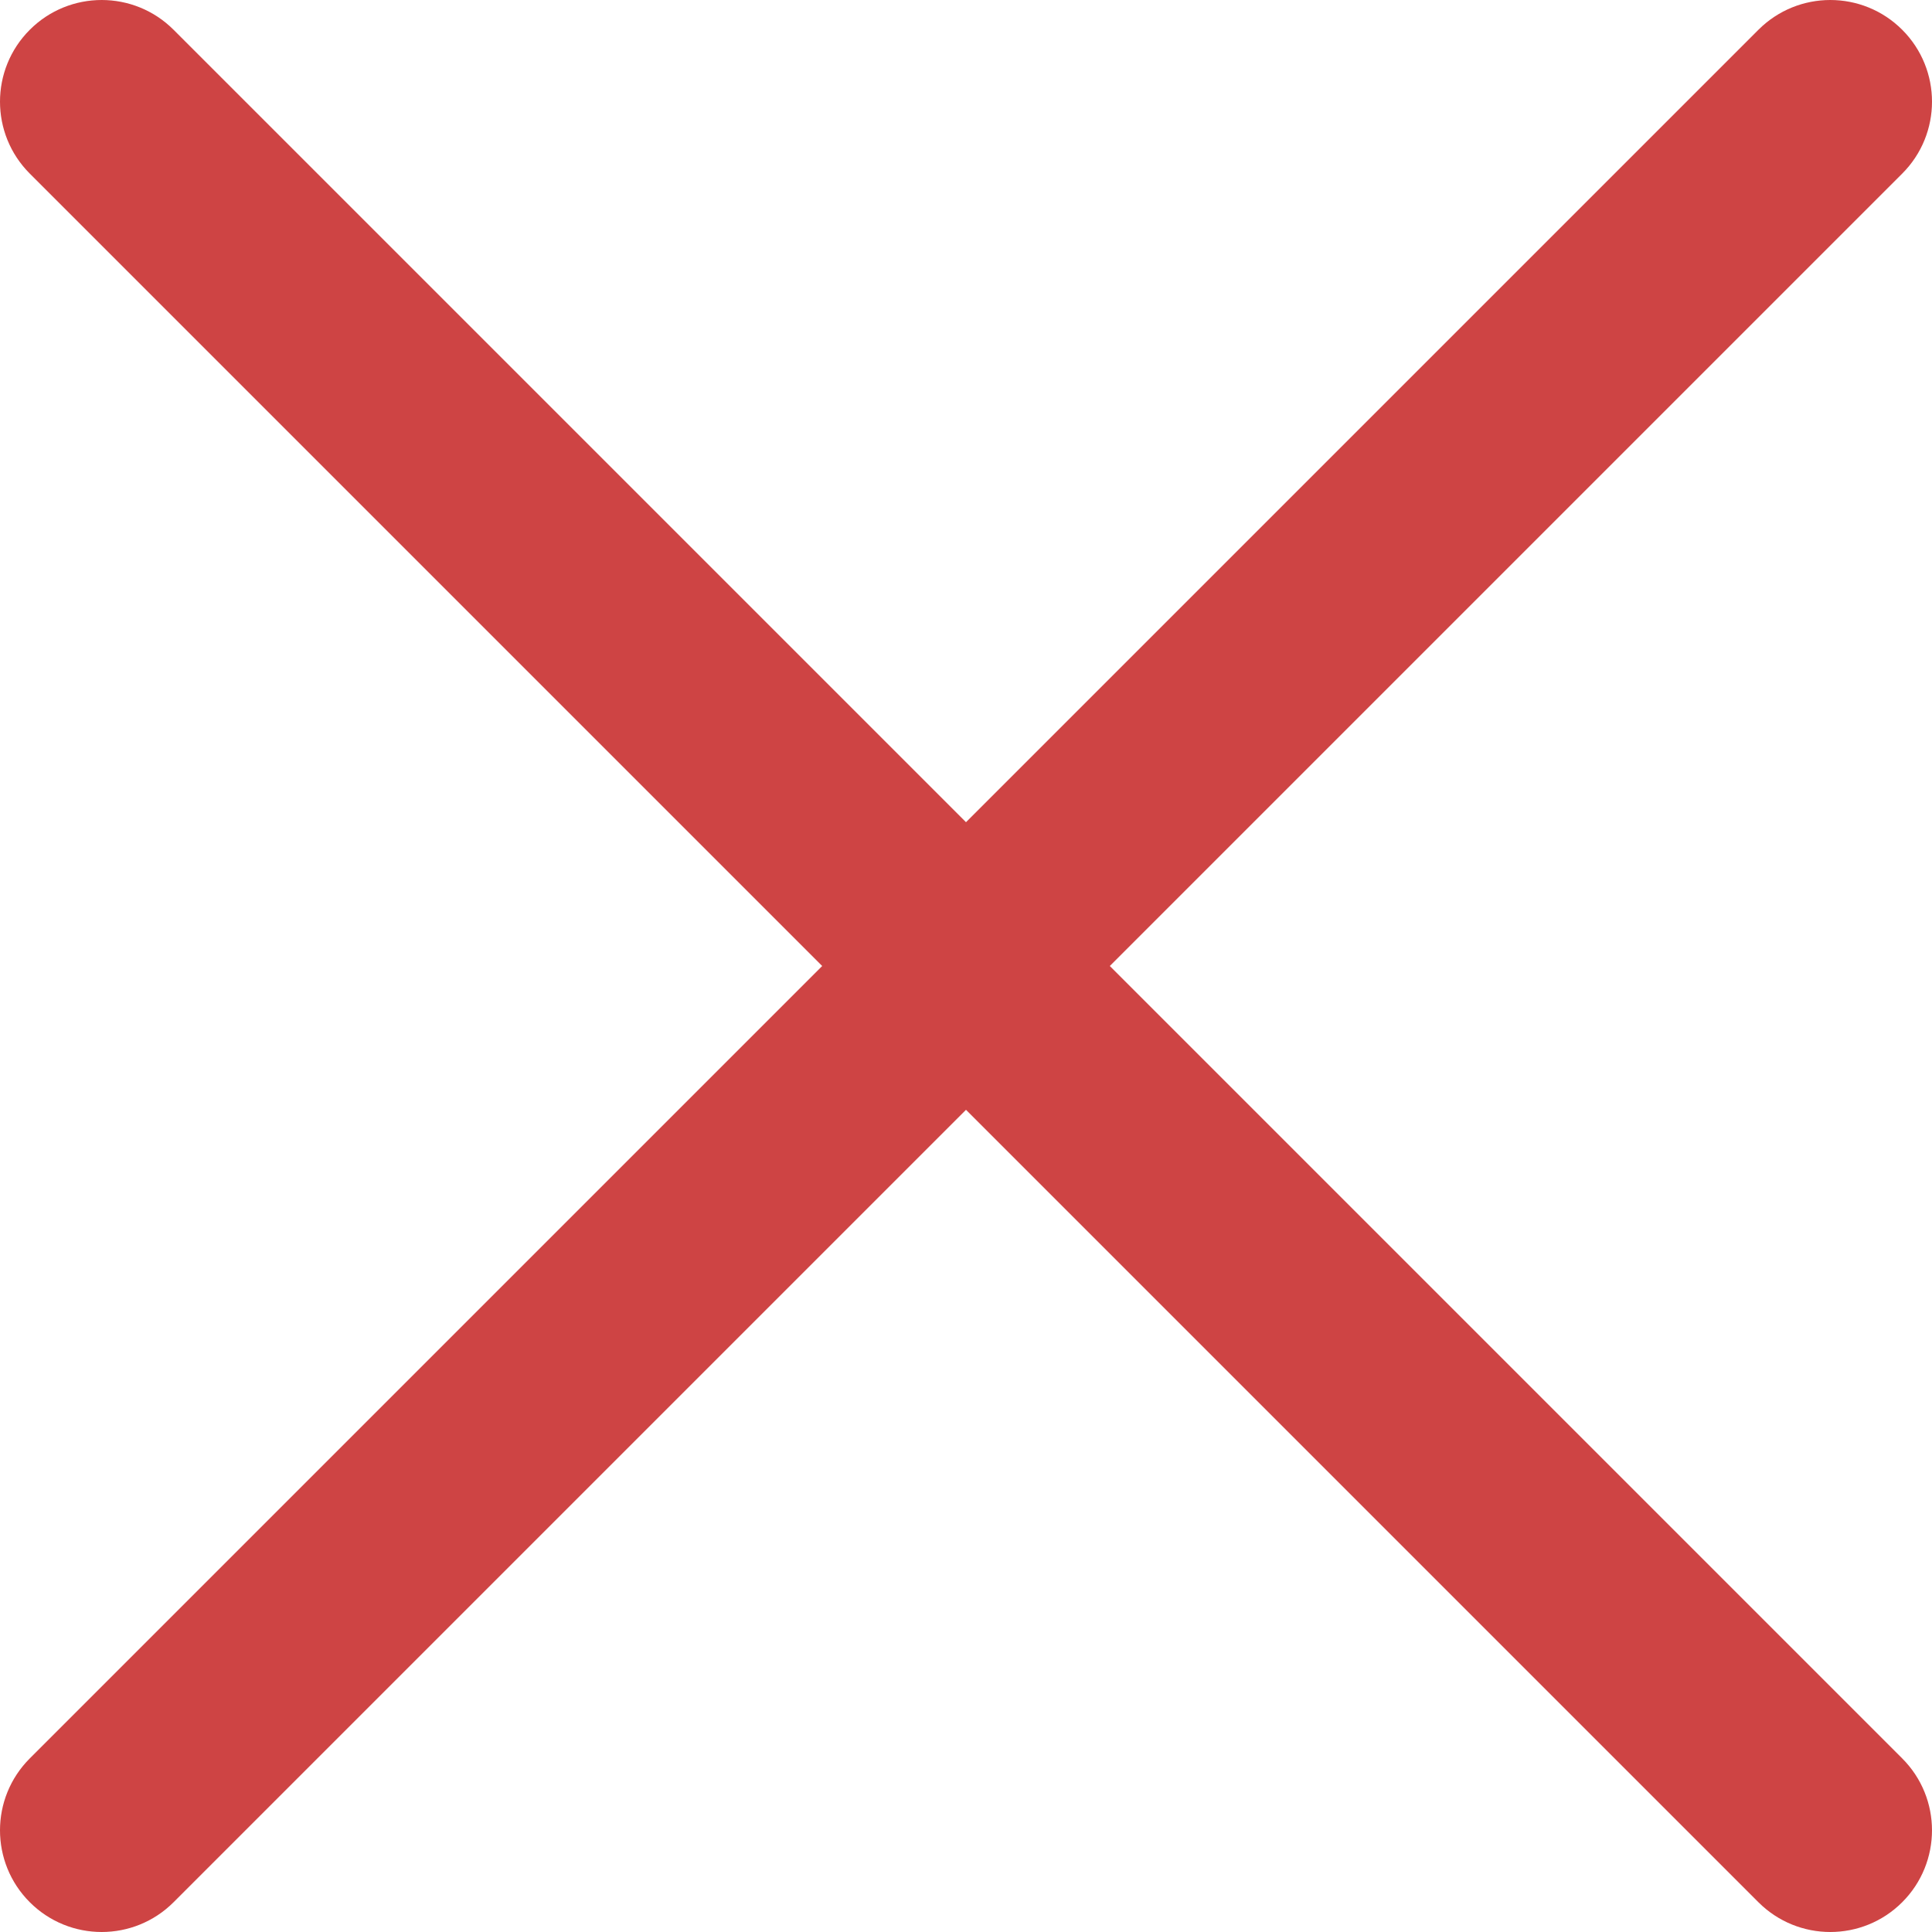
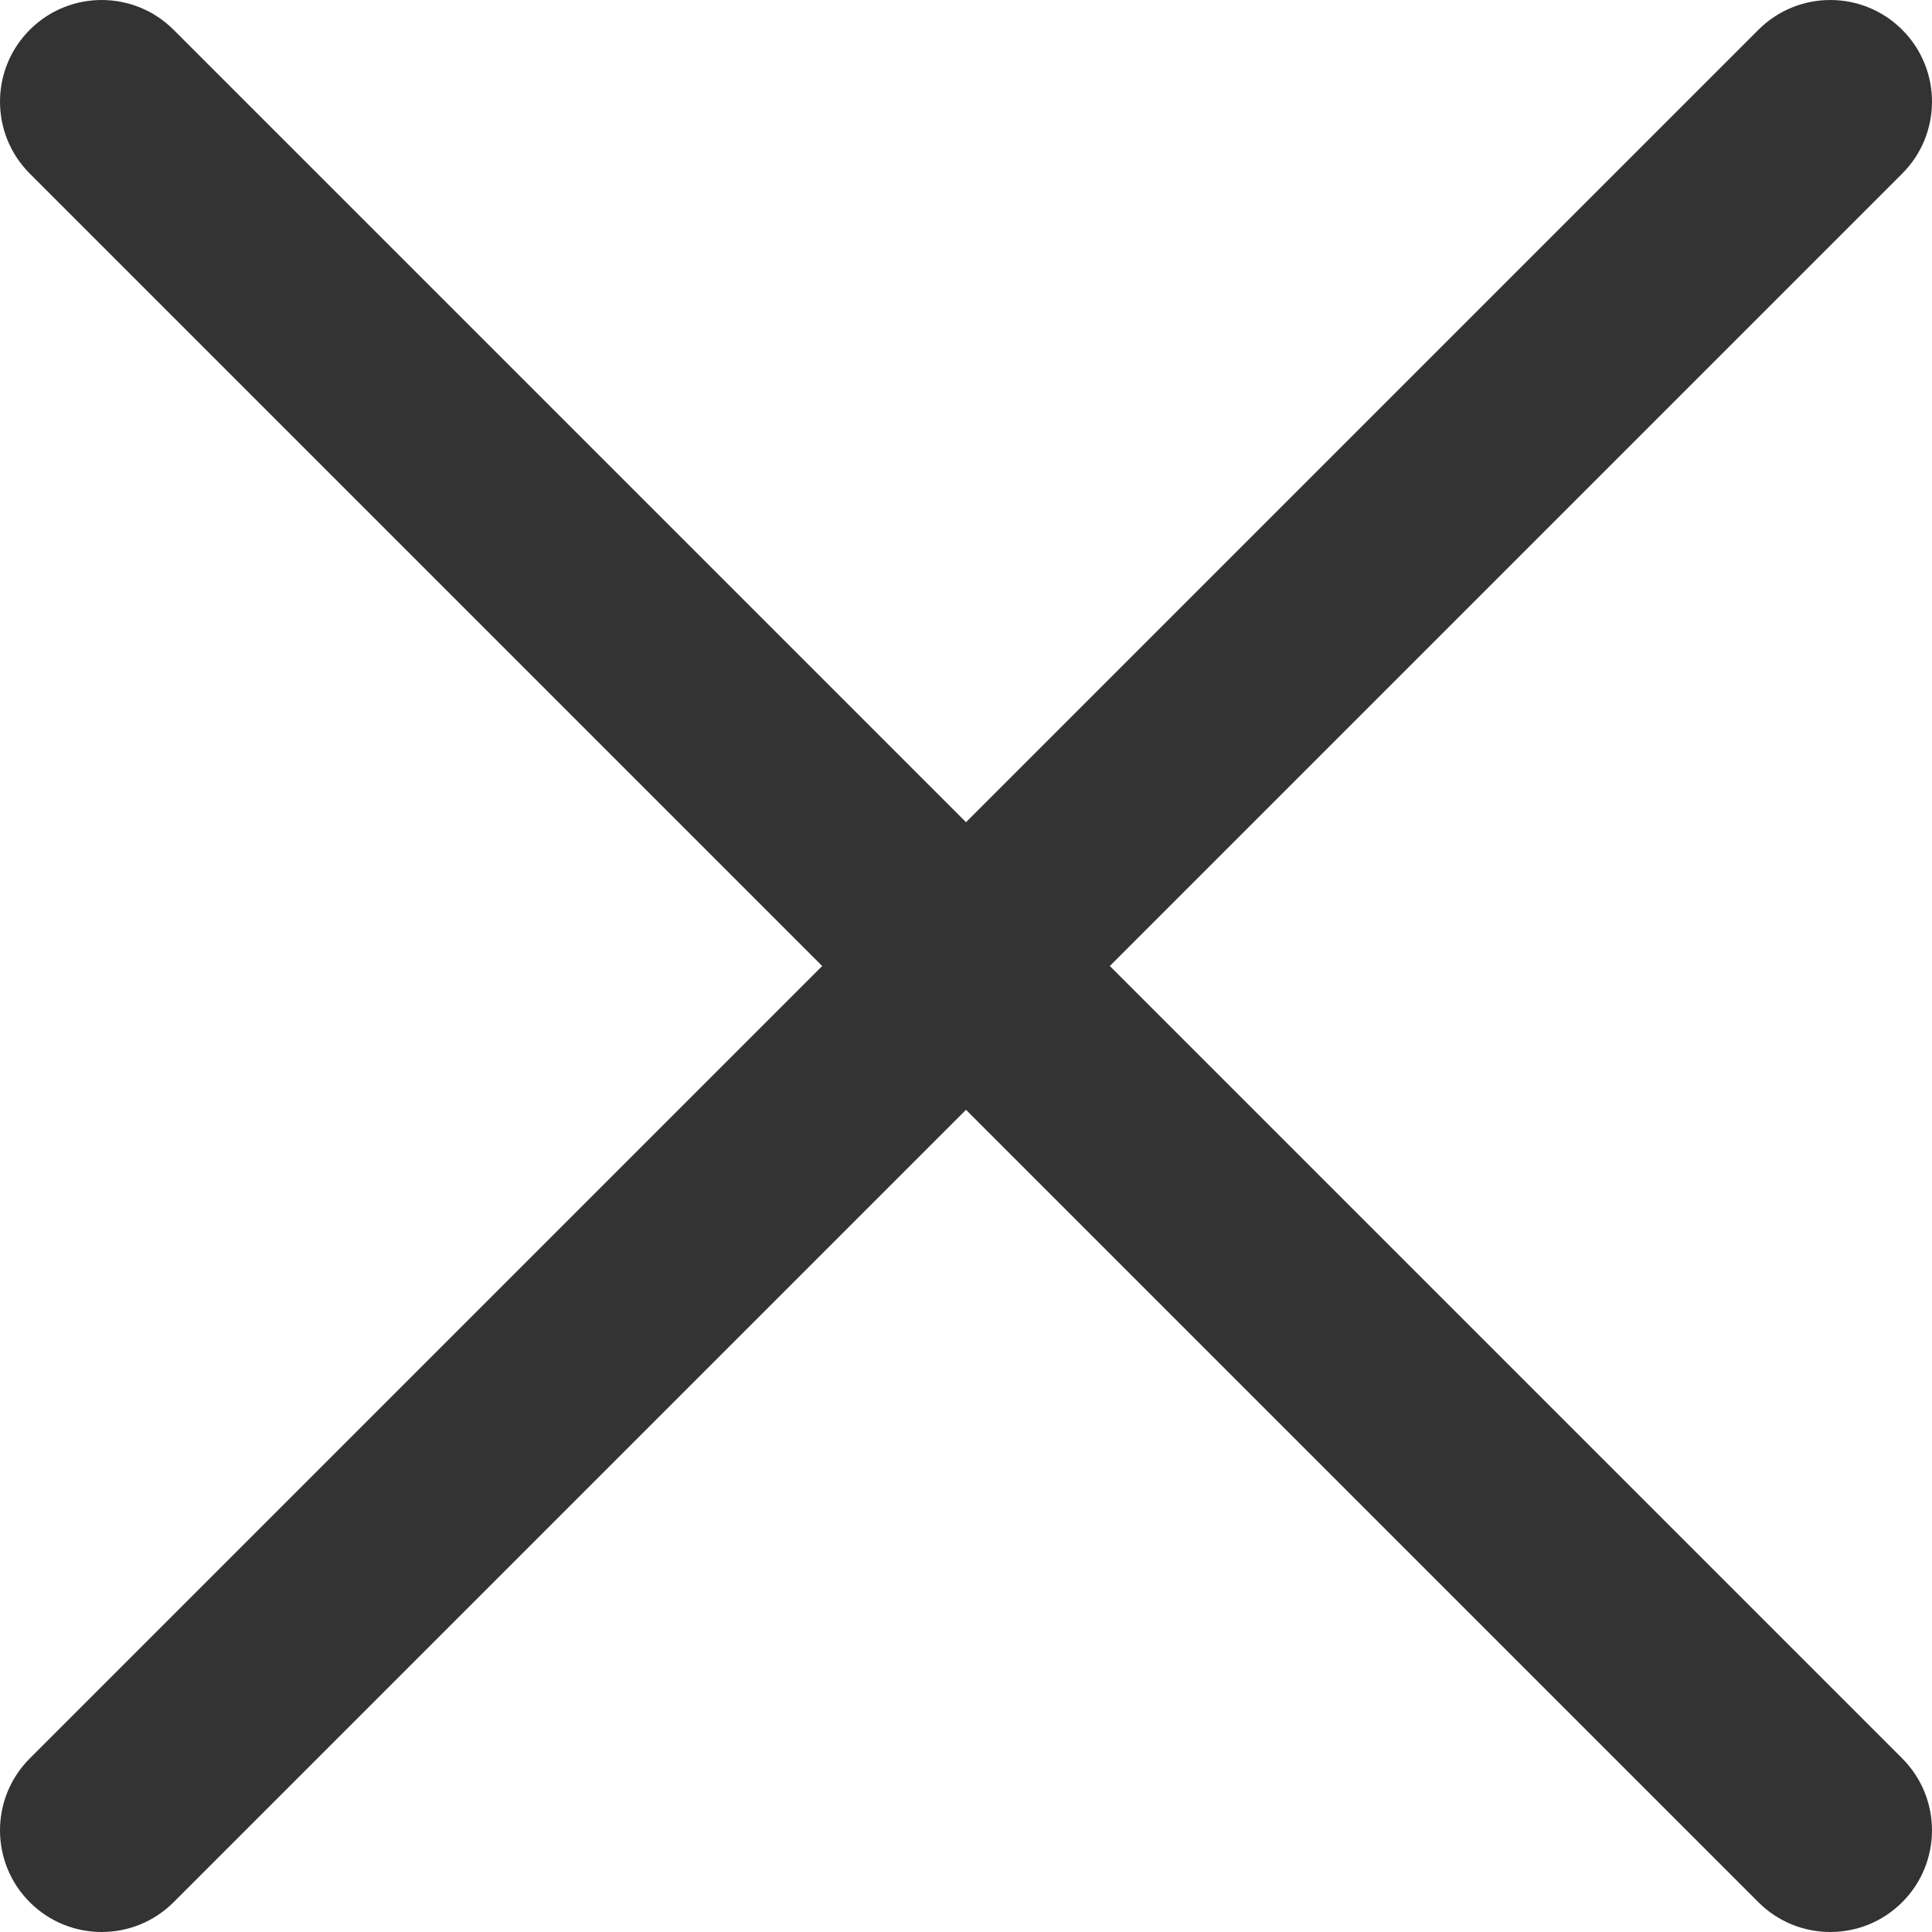
<svg xmlns="http://www.w3.org/2000/svg" version="1.1" id="Layer_1" x="0px" y="0px" viewBox="0 0 512.001 512.001" style="enable-background:new 0 0 512.001 512.001;" xml:space="preserve">
  <g>
    <g>
-       <path fill="#ce4444" d="M294.111,256.001L504.109,46.003c10.523-10.524,10.523-27.586,0-38.109c-10.524-10.524-27.587-10.524-38.11,0L256,217.892    L46.002,7.894c-10.524-10.524-27.586-10.524-38.109,0s-10.524,27.586,0,38.109l209.998,209.998L7.893,465.999    c-10.524,10.524-10.524,27.586,0,38.109c10.524,10.524,27.586,10.523,38.109,0L256,294.11l209.997,209.998    c10.524,10.524,27.587,10.523,38.11,0c10.523-10.524,10.523-27.586,0-38.109L294.111,256.001z" />
+       <path fill="#333" d="M294.111,256.001L504.109,46.003c10.523-10.524,10.523-27.586,0-38.109c-10.524-10.524-27.587-10.524-38.11,0L256,217.892    L46.002,7.894c-10.524-10.524-27.586-10.524-38.109,0s-10.524,27.586,0,38.109l209.998,209.998L7.893,465.999    c-10.524,10.524-10.524,27.586,0,38.109c10.524,10.524,27.586,10.523,38.109,0L256,294.11l209.997,209.998    c10.524,10.524,27.587,10.523,38.11,0c10.523-10.524,10.523-27.586,0-38.109L294.111,256.001z" />
    </g>
  </g>
  <g>
</g>
  <g>
</g>
  <g>
</g>
  <g>
</g>
  <g>
</g>
  <g>
</g>
  <g>
</g>
  <g>
</g>
  <g>
</g>
  <g>
</g>
  <g>
</g>
  <g>
</g>
  <g>
</g>
  <g>
</g>
  <g>
</g>
</svg>
